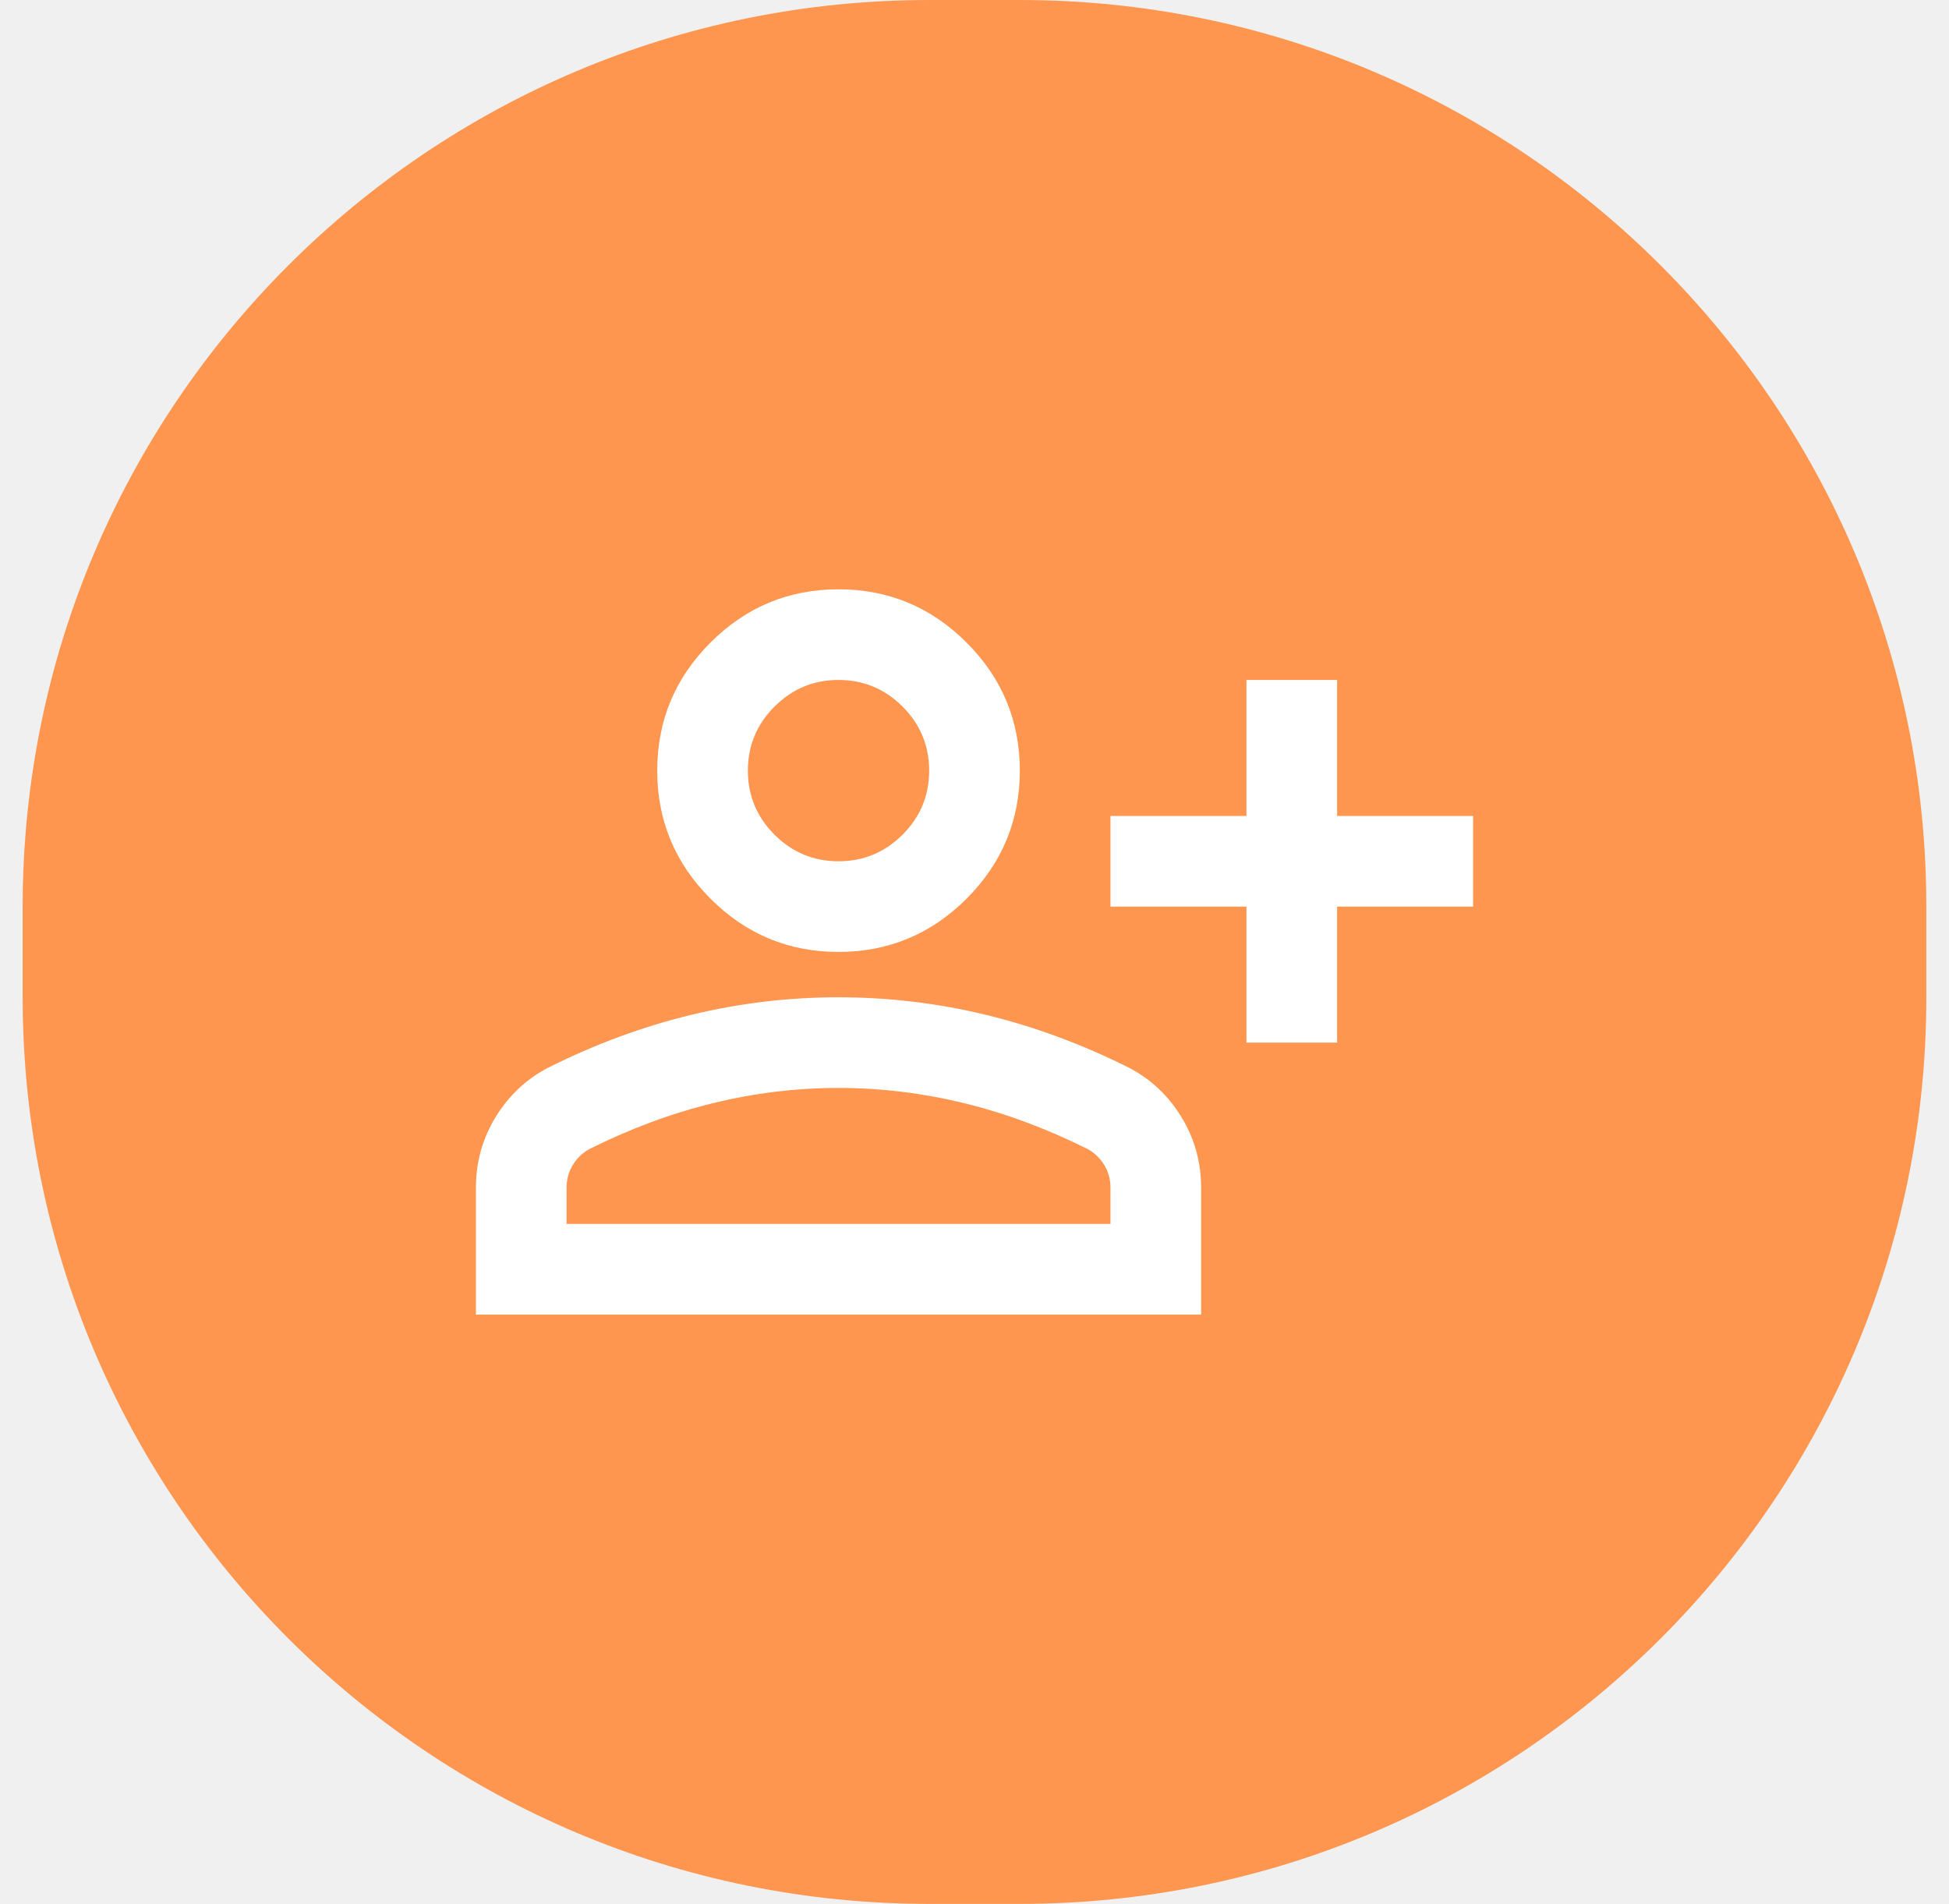
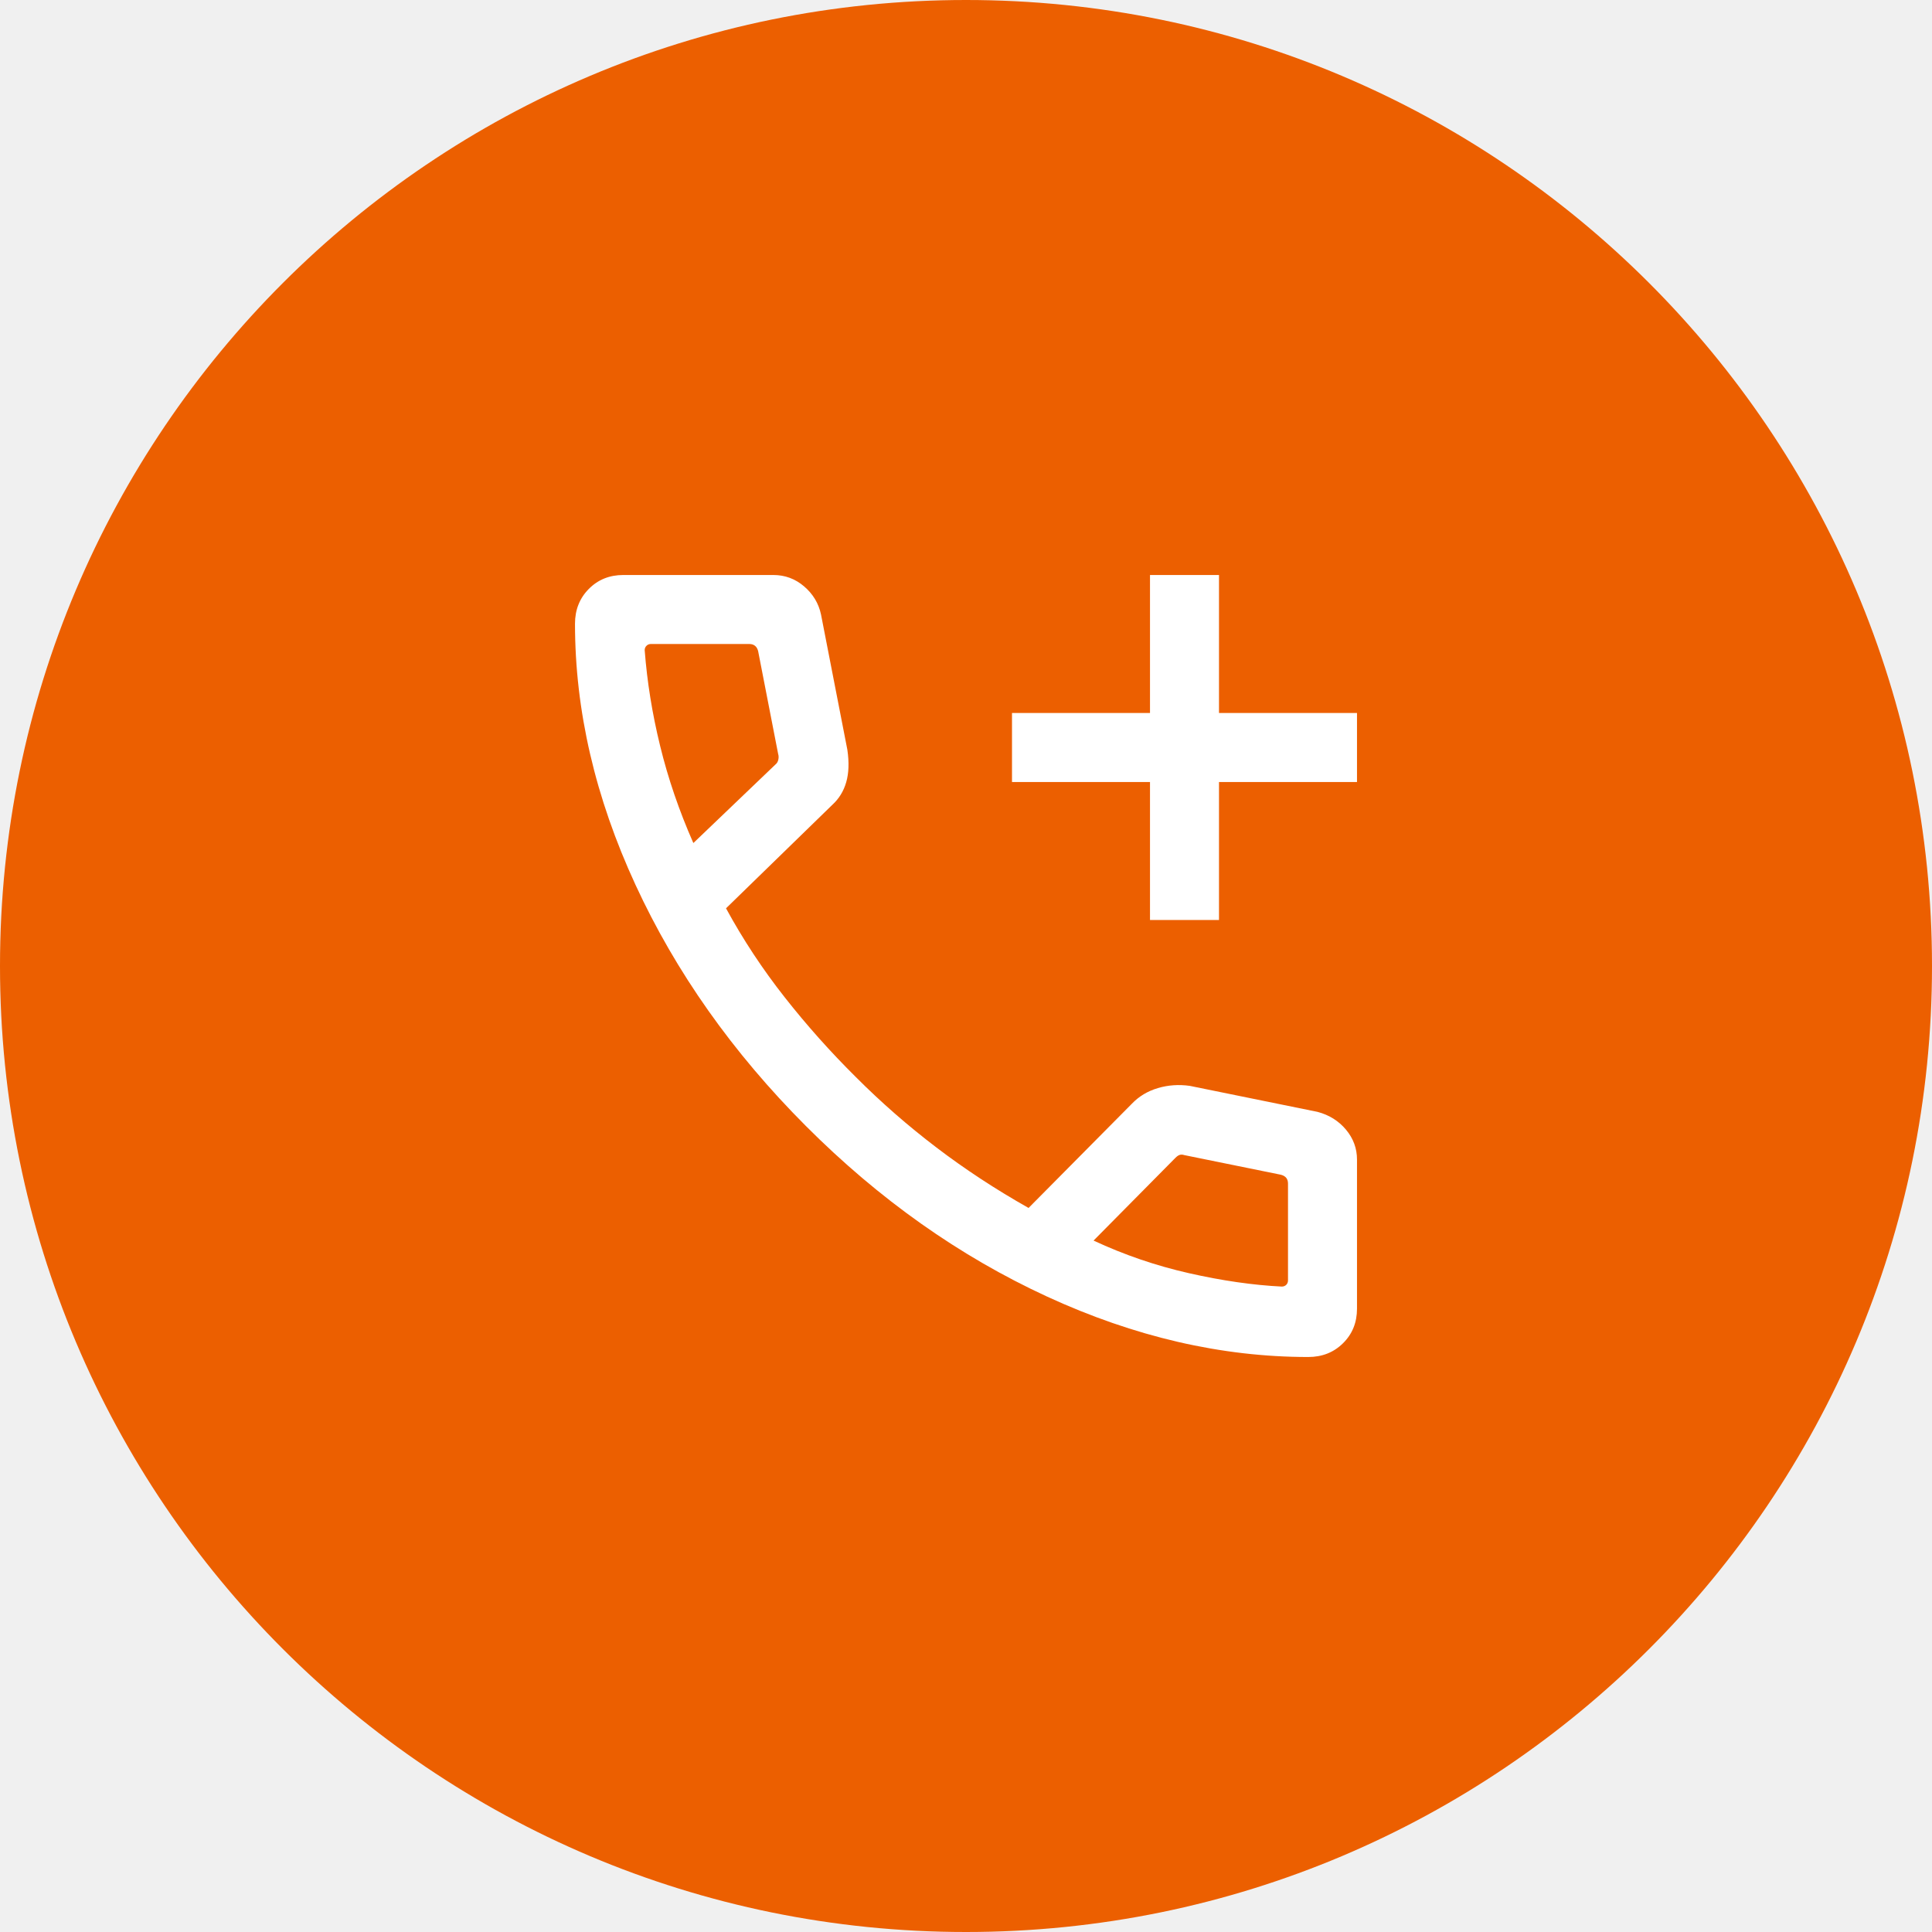
- <svg xmlns="http://www.w3.org/2000/svg" width="43" height="42" viewBox="0 0 43 42" fill="none">
-   <rect x="0.5" width="42" height="42" rx="20" fill="#FF964F" />
-   <path d="M27.5 23V20H24.5V18H27.5V15H29.5V18H32.5V20H29.5V23H27.5ZM18.5 21C17.4 21 16.458 20.608 15.675 19.825C14.892 19.042 14.5 18.1 14.5 17C14.5 15.9 14.892 14.958 15.675 14.175C16.458 13.392 17.4 13 18.5 13C19.6 13 20.542 13.392 21.325 14.175C22.108 14.958 22.5 15.9 22.5 17C22.5 18.1 22.108 19.042 21.325 19.825C20.542 20.608 19.6 21 18.5 21ZM10.5 29V26.2C10.5 25.633 10.646 25.113 10.938 24.637C11.229 24.163 11.617 23.8 12.1 23.55C13.133 23.033 14.183 22.646 15.25 22.387C16.317 22.129 17.4 22 18.5 22C19.6 22 20.683 22.129 21.75 22.387C22.817 22.646 23.867 23.033 24.9 23.55C25.383 23.8 25.771 24.163 26.062 24.637C26.354 25.113 26.5 25.633 26.5 26.2V29H10.5ZM12.5 27H24.5V26.2C24.5 26.017 24.454 25.85 24.363 25.7C24.271 25.55 24.15 25.433 24 25.35C23.1 24.9 22.192 24.562 21.275 24.337C20.358 24.113 19.433 24 18.5 24C17.567 24 16.642 24.113 15.725 24.337C14.808 24.562 13.9 24.9 13 25.35C12.85 25.433 12.729 25.55 12.637 25.7C12.546 25.85 12.5 26.017 12.5 26.2V27ZM18.5 19C19.05 19 19.521 18.804 19.913 18.413C20.304 18.021 20.5 17.55 20.5 17C20.5 16.45 20.304 15.979 19.913 15.588C19.521 15.196 19.05 15 18.5 15C17.95 15 17.479 15.196 17.087 15.588C16.696 15.979 16.5 16.45 16.5 17C16.5 17.55 16.696 18.021 17.087 18.413C17.479 18.804 17.95 19 18.5 19Z" fill="white" />
+ <svg xmlns="http://www.w3.org/2000/svg" width="42" height="42" viewBox="0 0 42 42" fill="none">
+   <circle cx="21" cy="21" r="21" fill="#EC5F00" />
+   <path d="M25 20V17H22V15.5H25V12.5H26.5V15.5H29.5V17H26.5V20H25ZM28.44 29.5C26.556 29.5 24.663 29.062 22.761 28.186C20.859 27.309 19.111 26.073 17.518 24.477C15.925 22.881 14.691 21.133 13.815 19.235C12.938 17.336 12.5 15.444 12.5 13.56C12.5 13.257 12.6 13.005 12.8 12.803C13 12.601 13.25 12.5 13.55 12.5H16.811C17.064 12.5 17.287 12.582 17.48 12.747C17.673 12.912 17.796 13.115 17.848 13.358L18.421 16.3C18.461 16.573 18.453 16.808 18.396 17.004C18.34 17.2 18.238 17.365 18.092 17.498L15.783 19.746C16.154 20.427 16.579 21.071 17.057 21.678C17.534 22.285 18.051 22.865 18.608 23.417C19.156 23.966 19.74 24.476 20.358 24.946C20.976 25.417 21.643 25.855 22.36 26.26L24.604 23.996C24.76 23.833 24.95 23.719 25.172 23.654C25.395 23.588 25.626 23.572 25.866 23.606L28.642 24.171C28.895 24.238 29.101 24.367 29.261 24.558C29.42 24.749 29.5 24.965 29.5 25.208V28.45C29.5 28.75 29.399 29 29.197 29.2C28.995 29.4 28.743 29.5 28.44 29.5ZM15.073 18.327L16.858 16.619C16.89 16.594 16.911 16.558 16.92 16.514C16.93 16.469 16.928 16.427 16.916 16.389L16.481 14.154C16.468 14.103 16.445 14.064 16.413 14.039C16.381 14.013 16.34 14 16.288 14H14.15C14.111 14 14.079 14.013 14.054 14.039C14.028 14.064 14.015 14.096 14.015 14.135C14.067 14.818 14.178 15.512 14.351 16.217C14.523 16.922 14.764 17.626 15.073 18.327ZM23.773 26.969C24.436 27.278 25.127 27.515 25.847 27.678C26.567 27.841 27.24 27.938 27.865 27.969C27.904 27.969 27.936 27.956 27.962 27.931C27.987 27.905 28 27.873 28 27.834V25.731C28 25.679 27.987 25.638 27.962 25.606C27.936 25.574 27.897 25.551 27.846 25.538L25.746 25.111C25.708 25.099 25.674 25.097 25.645 25.107C25.616 25.116 25.586 25.137 25.554 25.169L23.773 26.969Z" fill="white" />
</svg>
